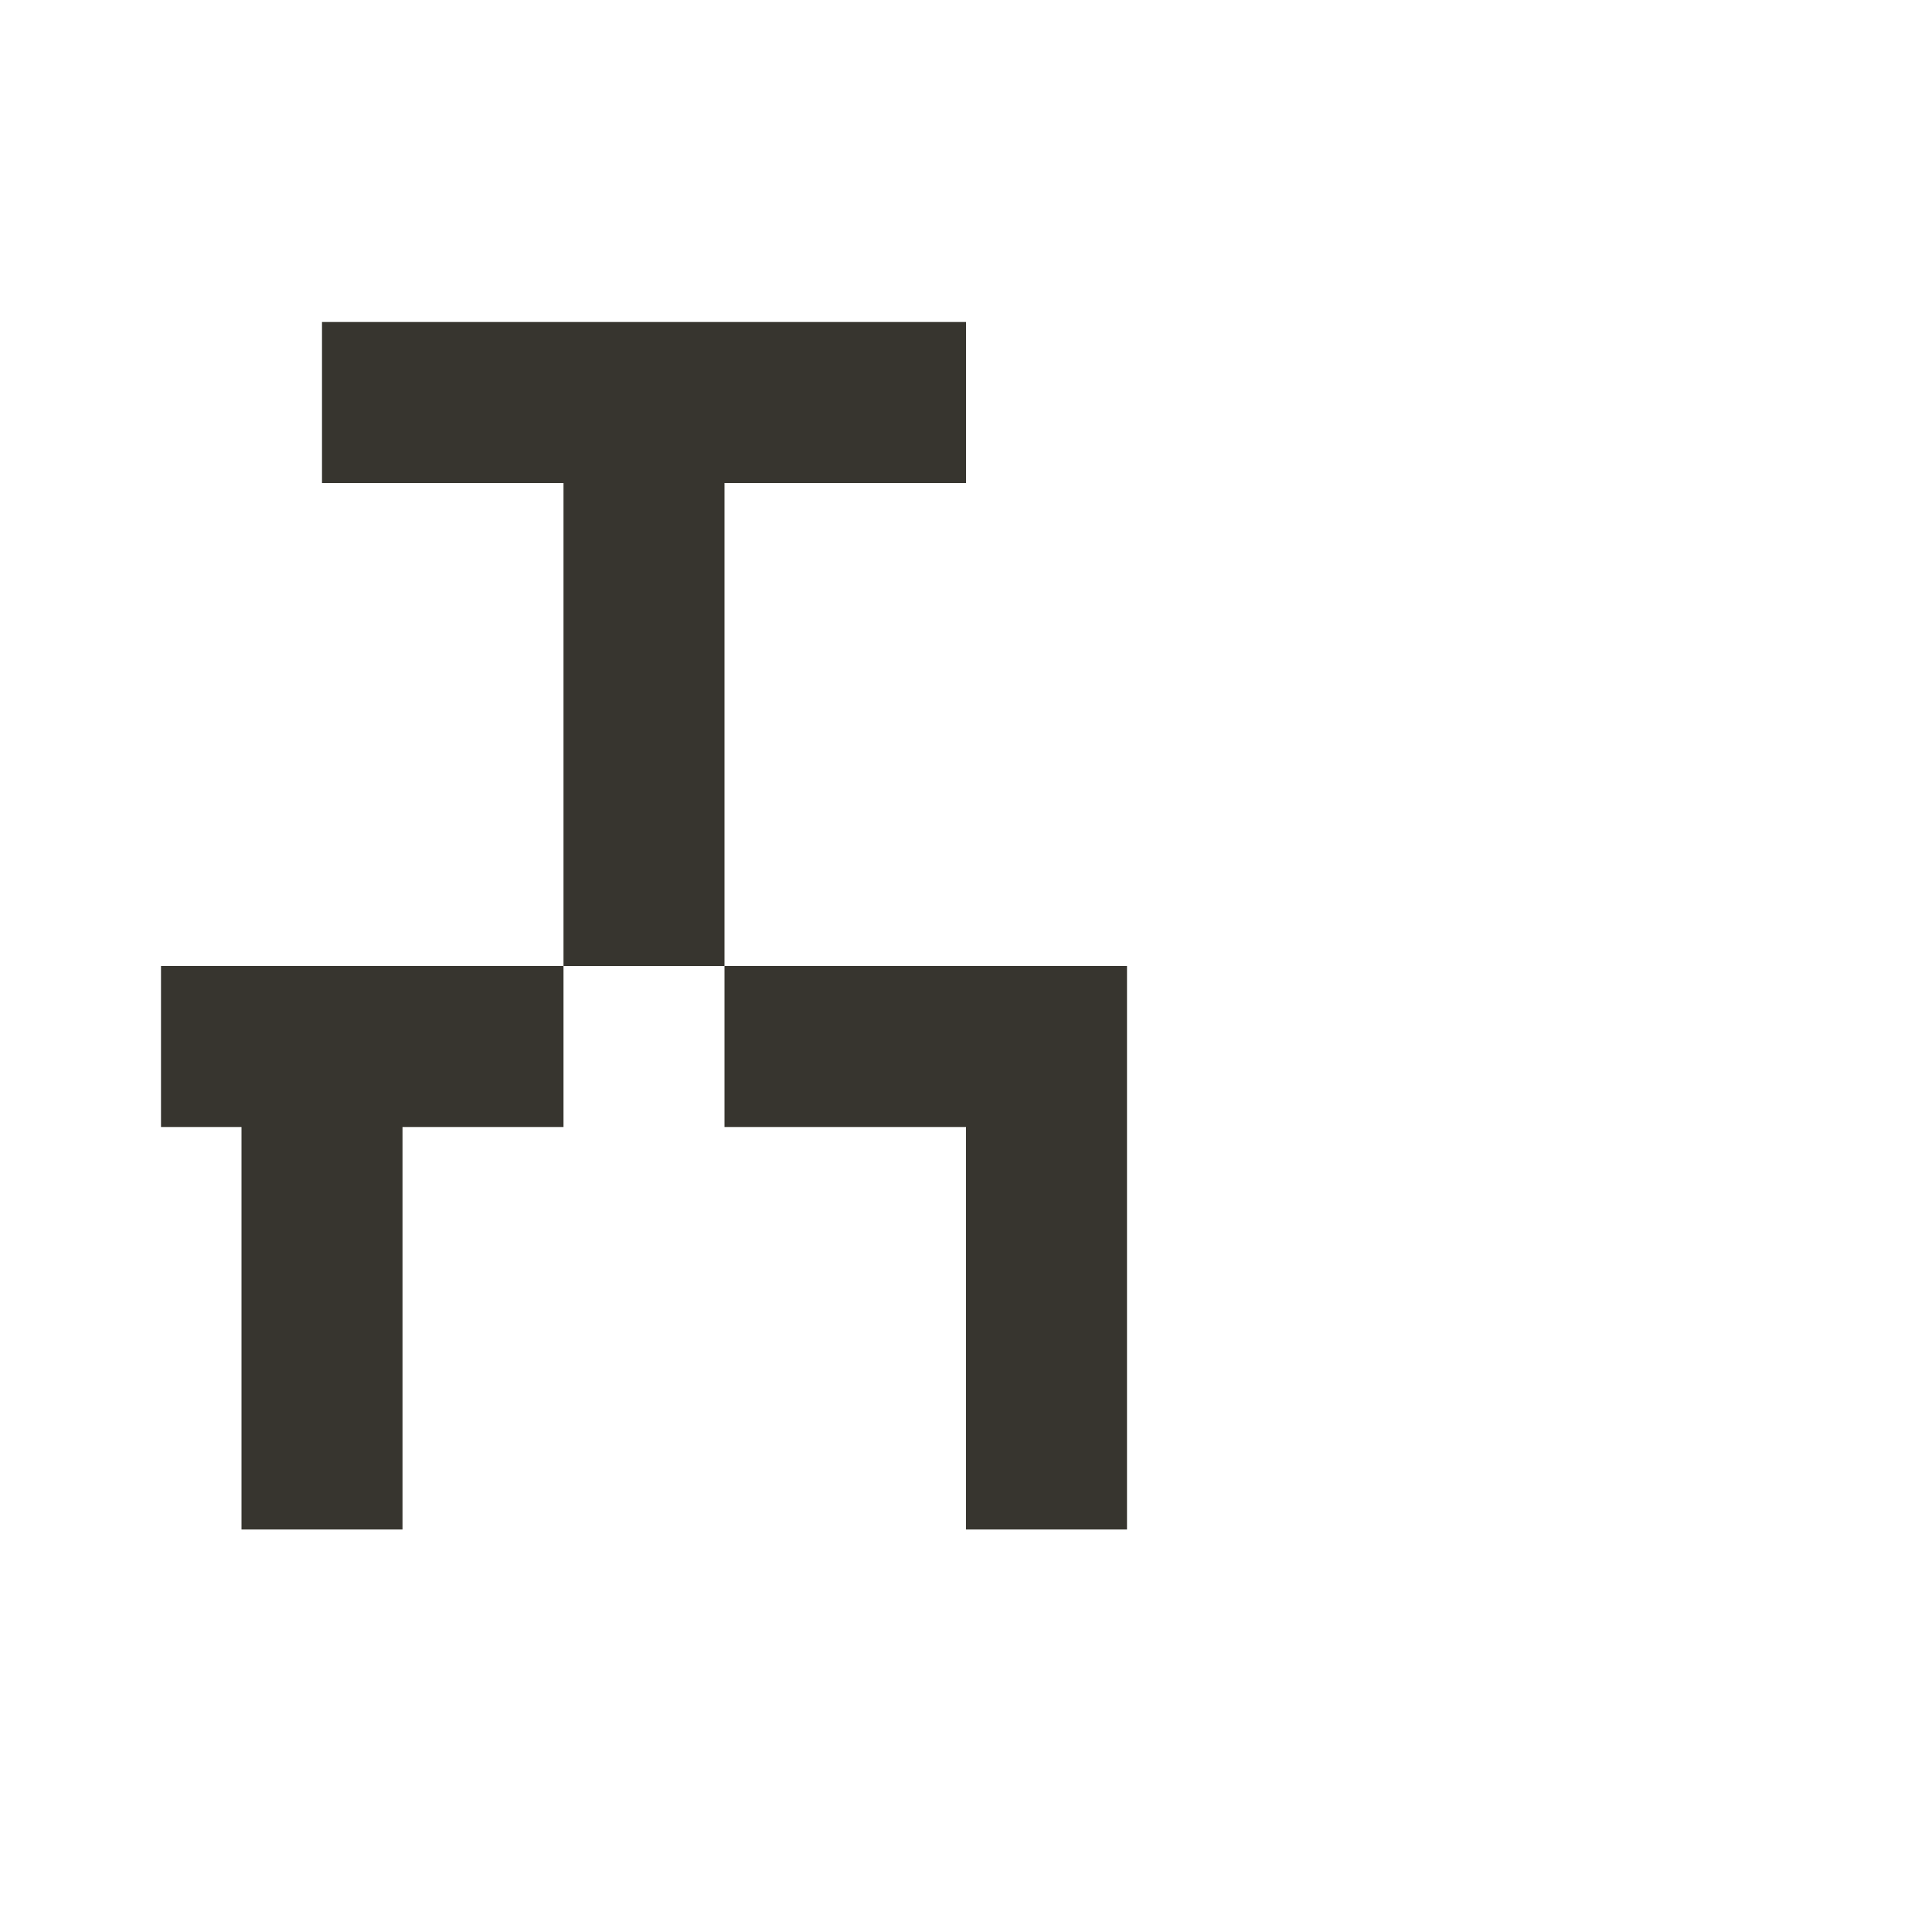
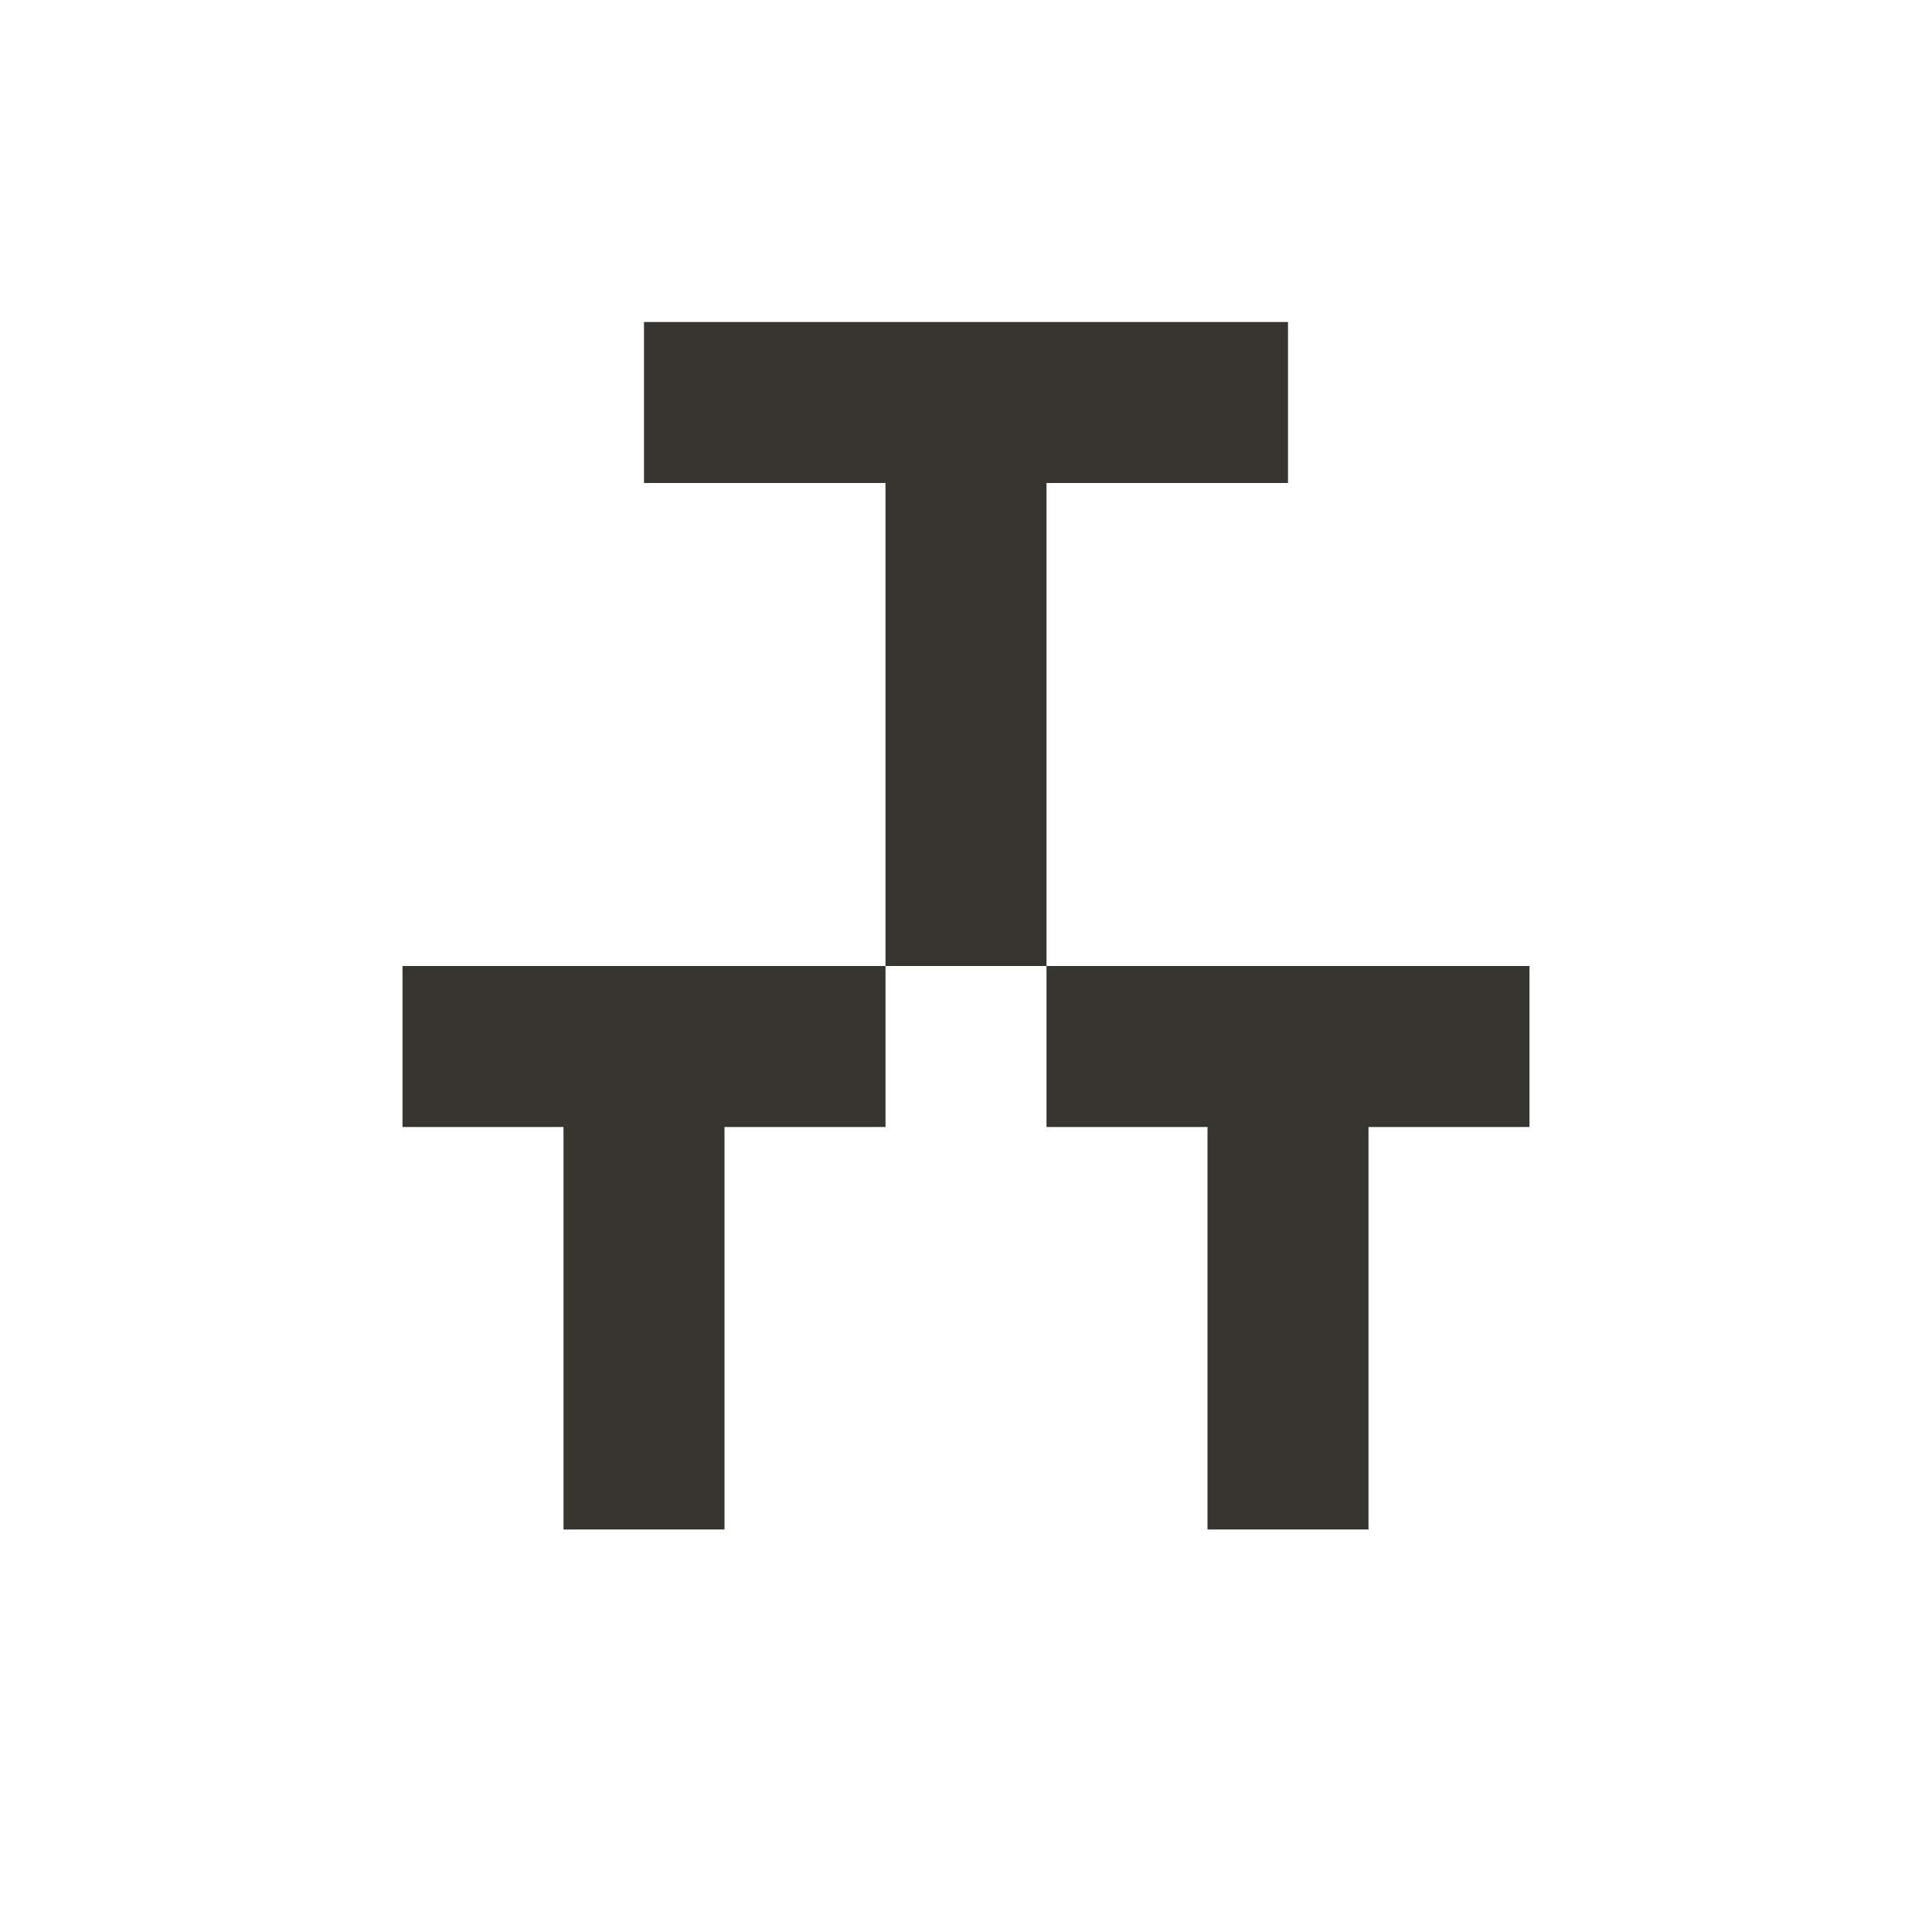
<svg xmlns="http://www.w3.org/2000/svg" height="24px" viewBox="0 0 24 24" width="24px" fill="#37352f">
  <path d="M0 0h24v24H0V0z" fill="none" />
-   <path d="M4 4h8v2H4V4zM7 6h2v6H7V6zM2 12h5v2H2v-2zM3 14h2v5H3v-5zM9 12h5v2H9v-2zM12 14h2v5h-2v-5z" />
+   <path d="M8 4h8v2H8V4zM11 6h2v6h-2V6zM5 12h6v2H5v-2zM7 14h2v5H7v-5zM13 12h6v2h-6v-2zM15 14h2v5h-2v-5z" />
</svg>
